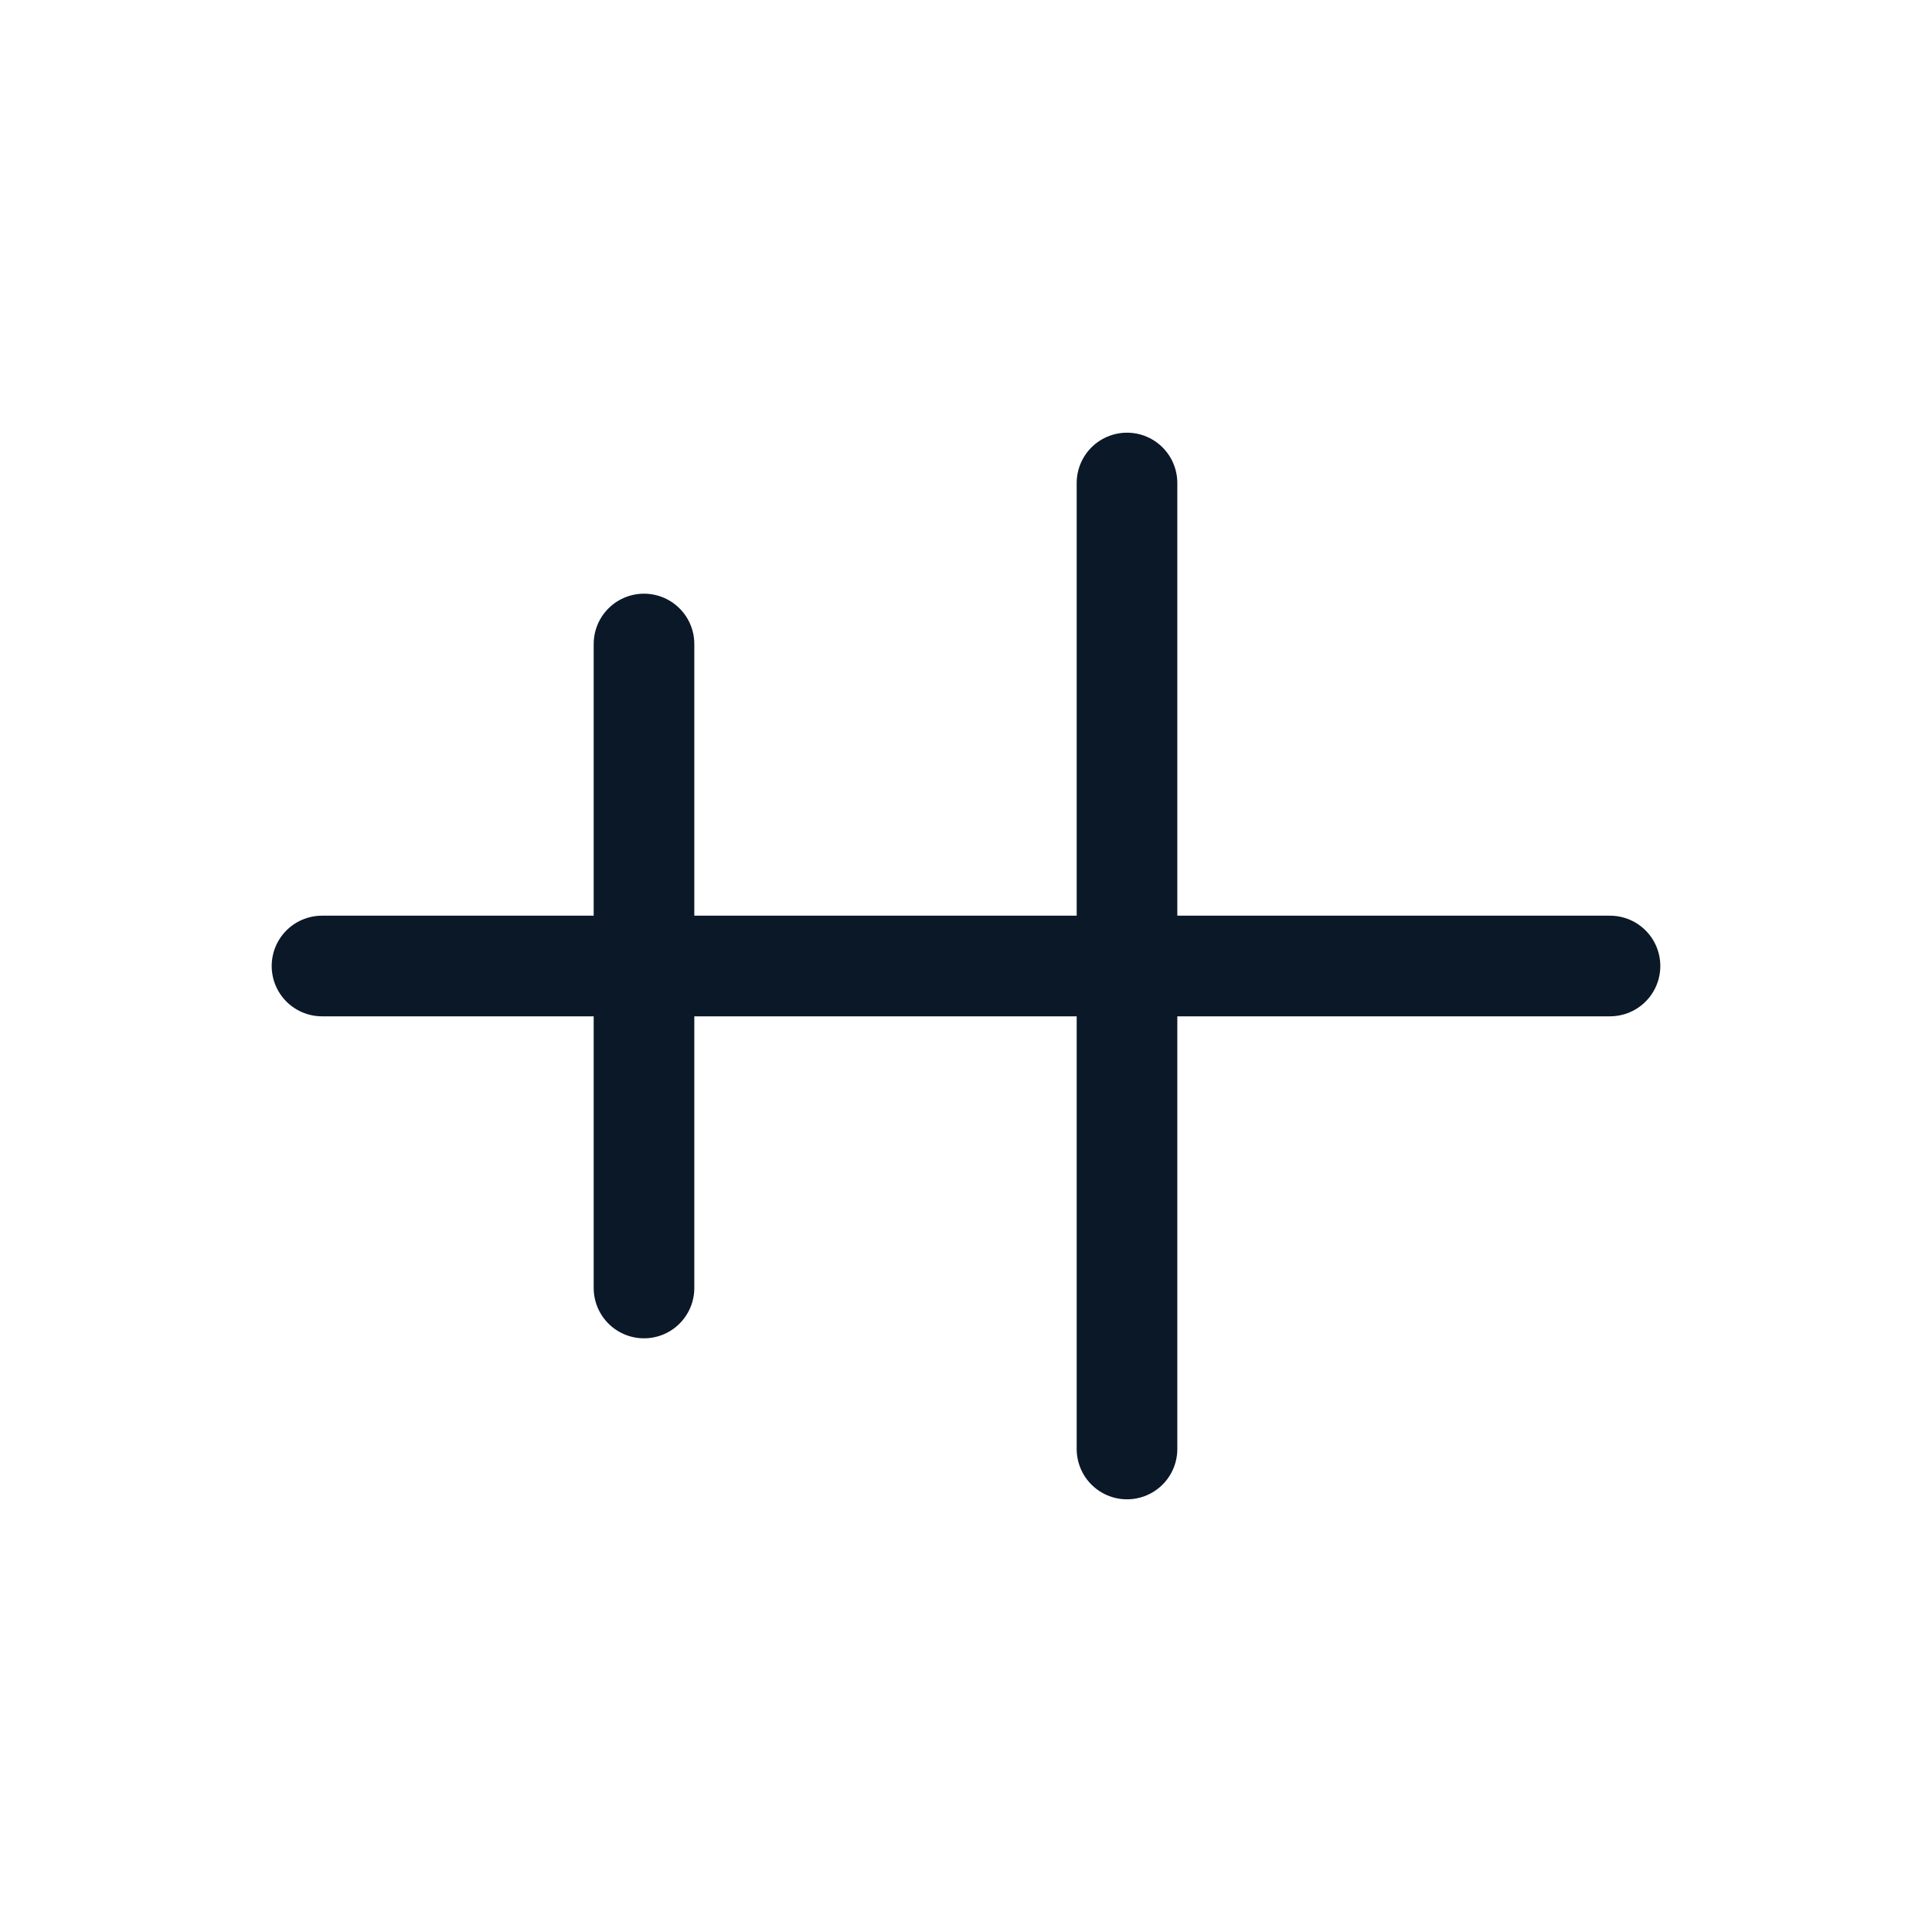
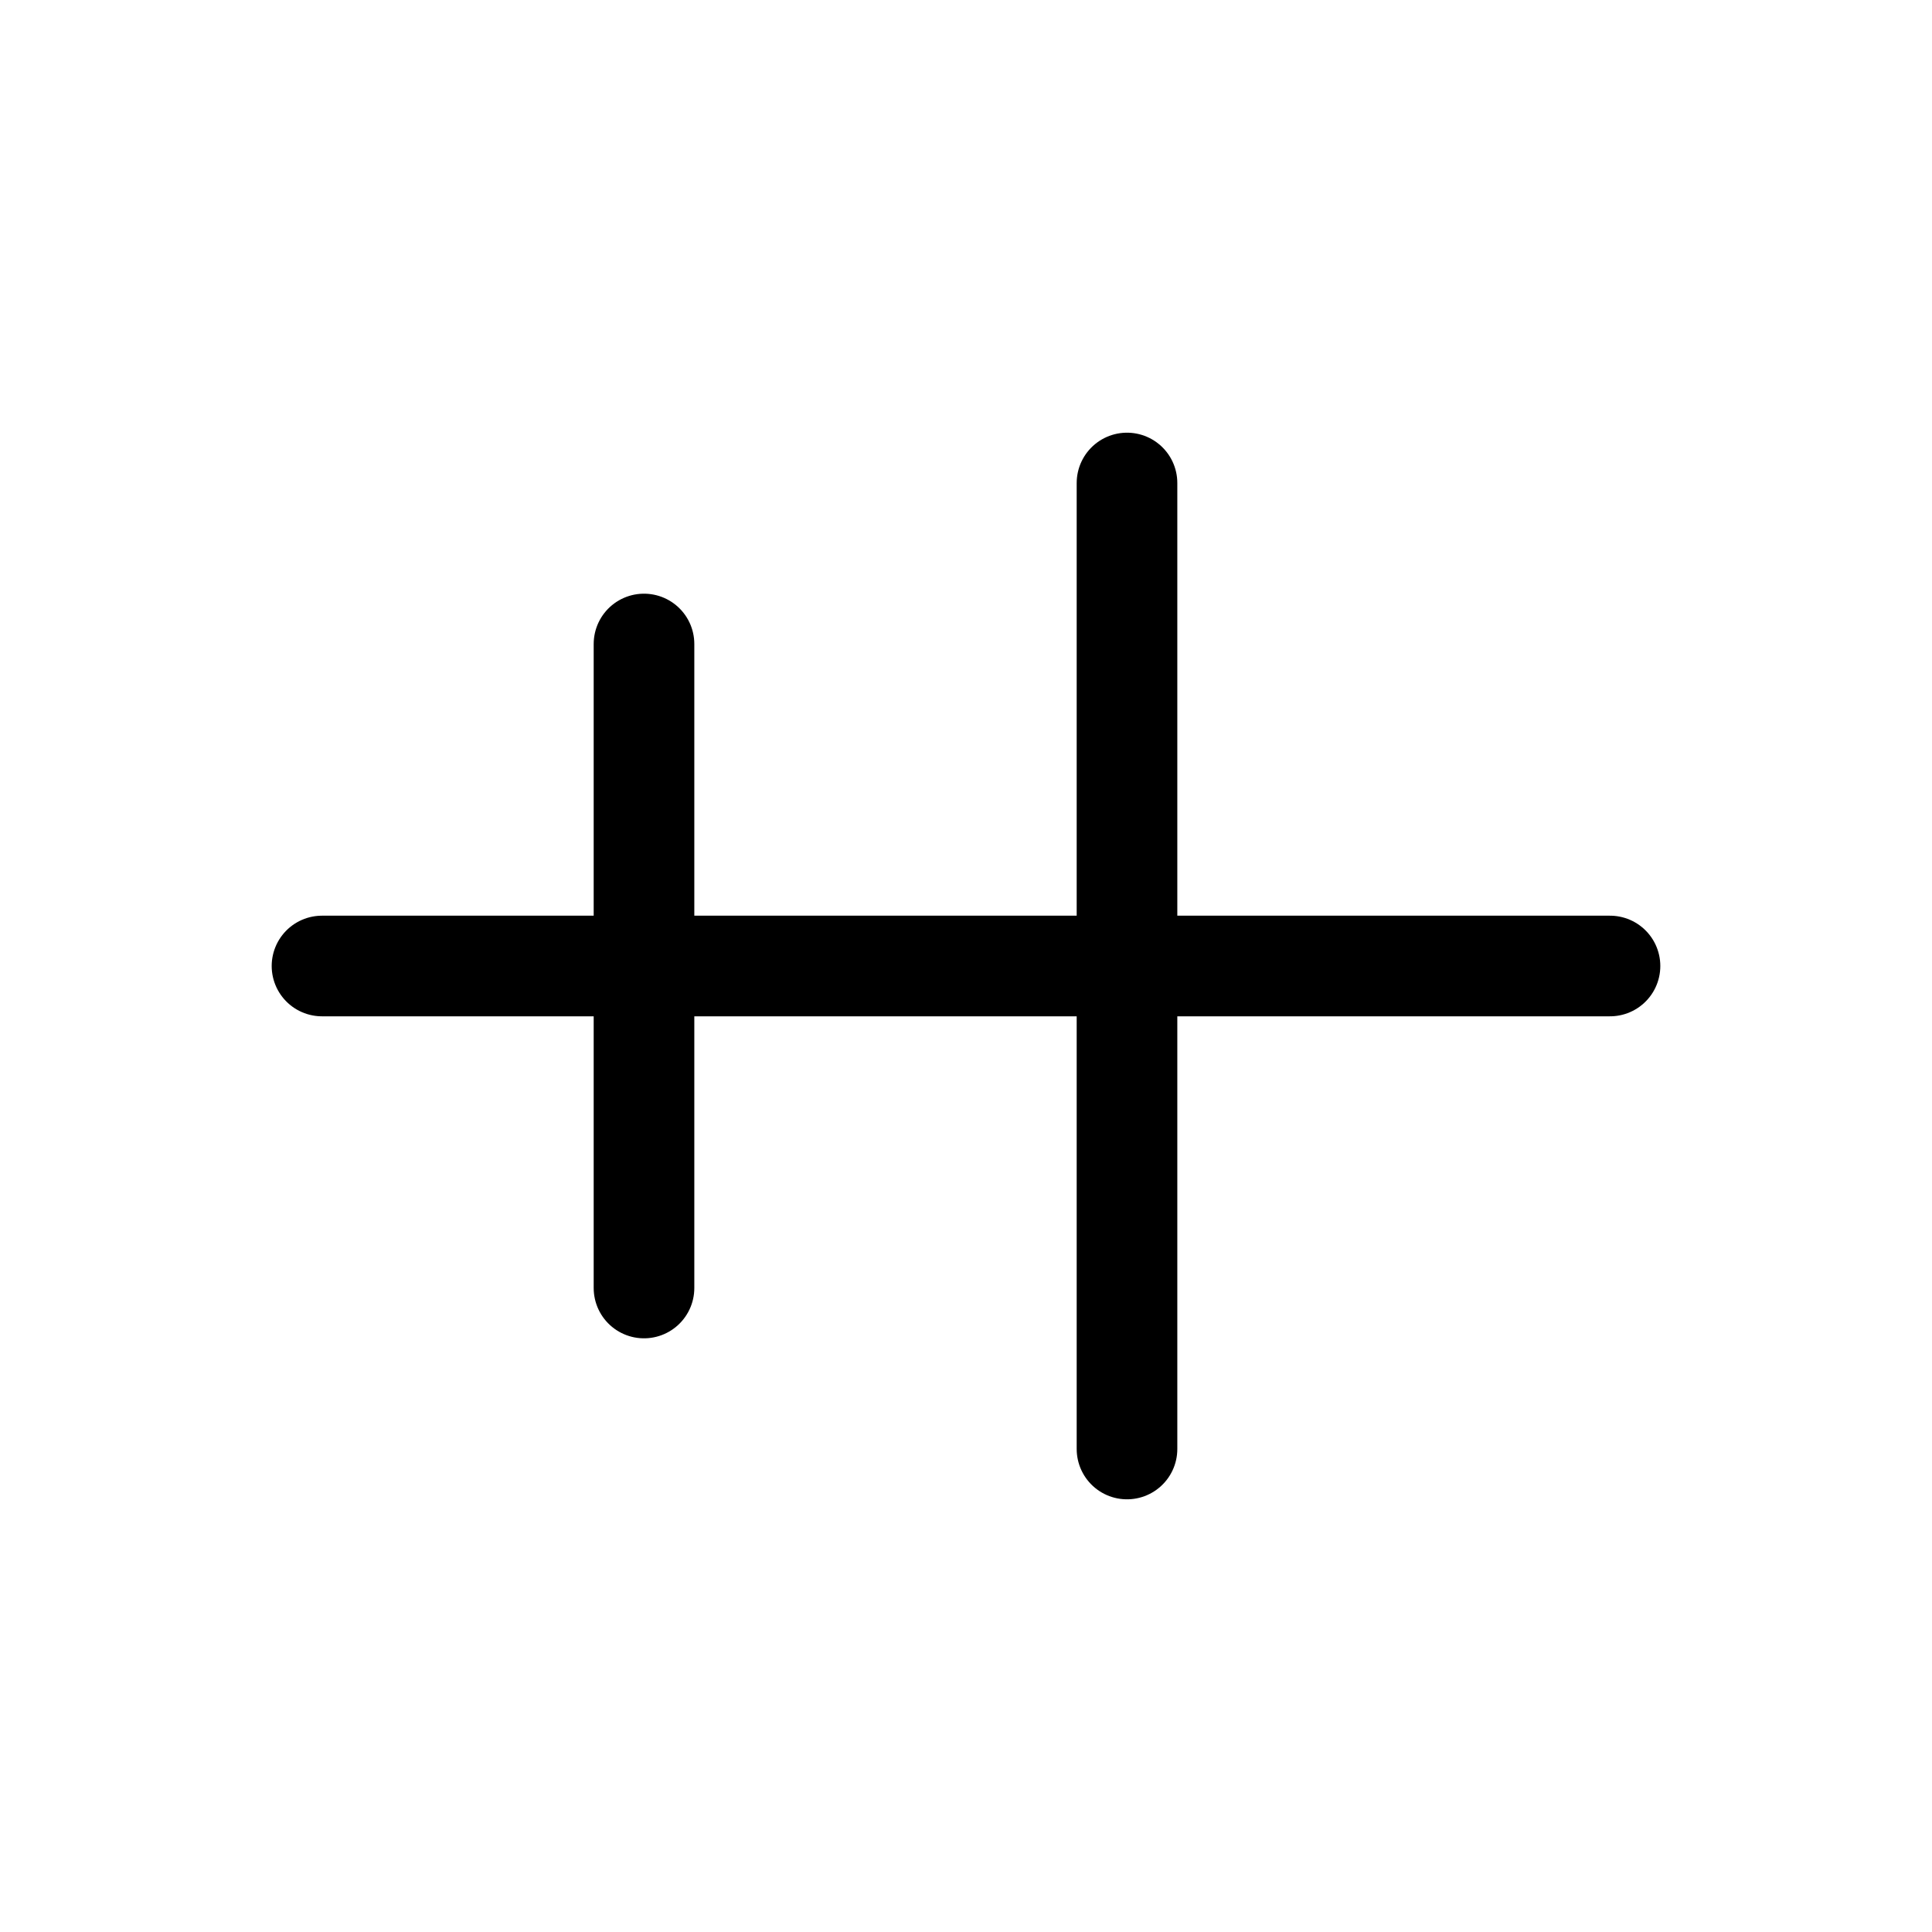
- <svg xmlns="http://www.w3.org/2000/svg" viewBox="0 0 24 24" fill="none" stroke="#0A1828" stroke-width="1.25" stroke-linecap="round" stroke-linejoin="round">
+ <svg xmlns="http://www.w3.org/2000/svg" viewBox="0 0 24 24" fill="none" stroke="currentColor" stroke-width="1.25" stroke-linecap="round" stroke-linejoin="round">
  <line x1="4" y1="12" x2="20" y2="12" />
  <path d="M8 8v8" />
  <path d="M14 6v12" />
</svg>
